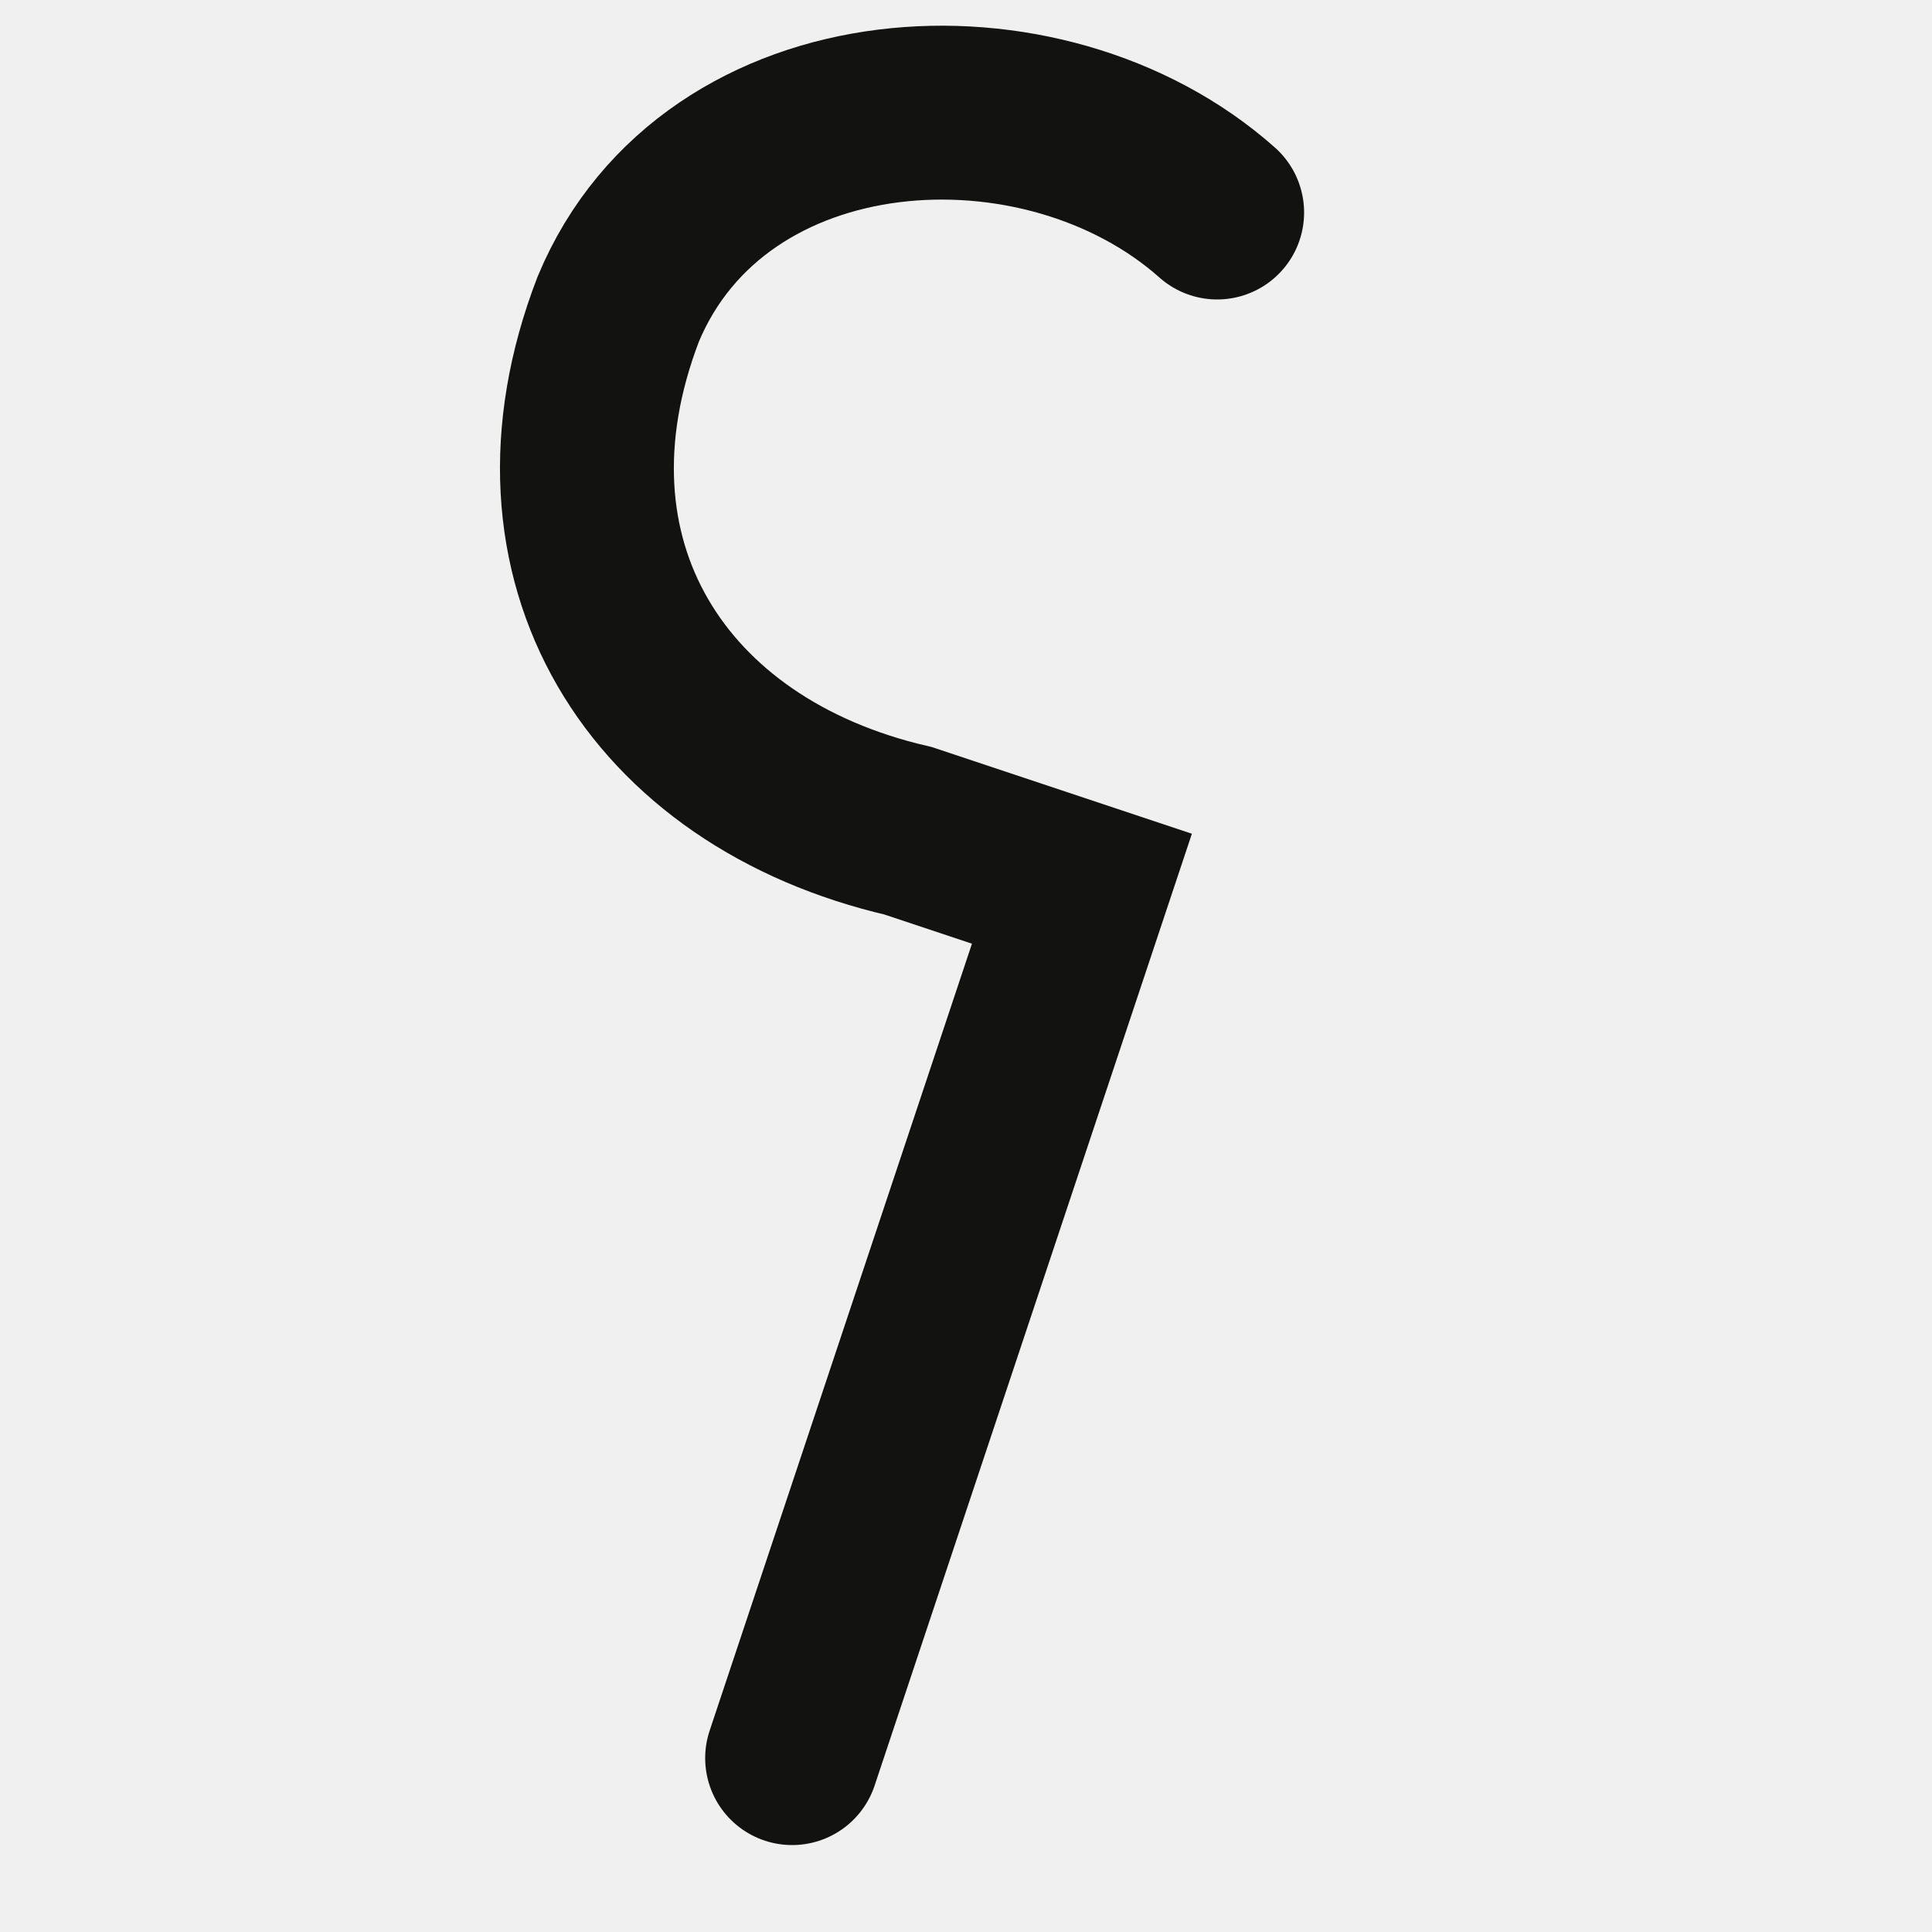
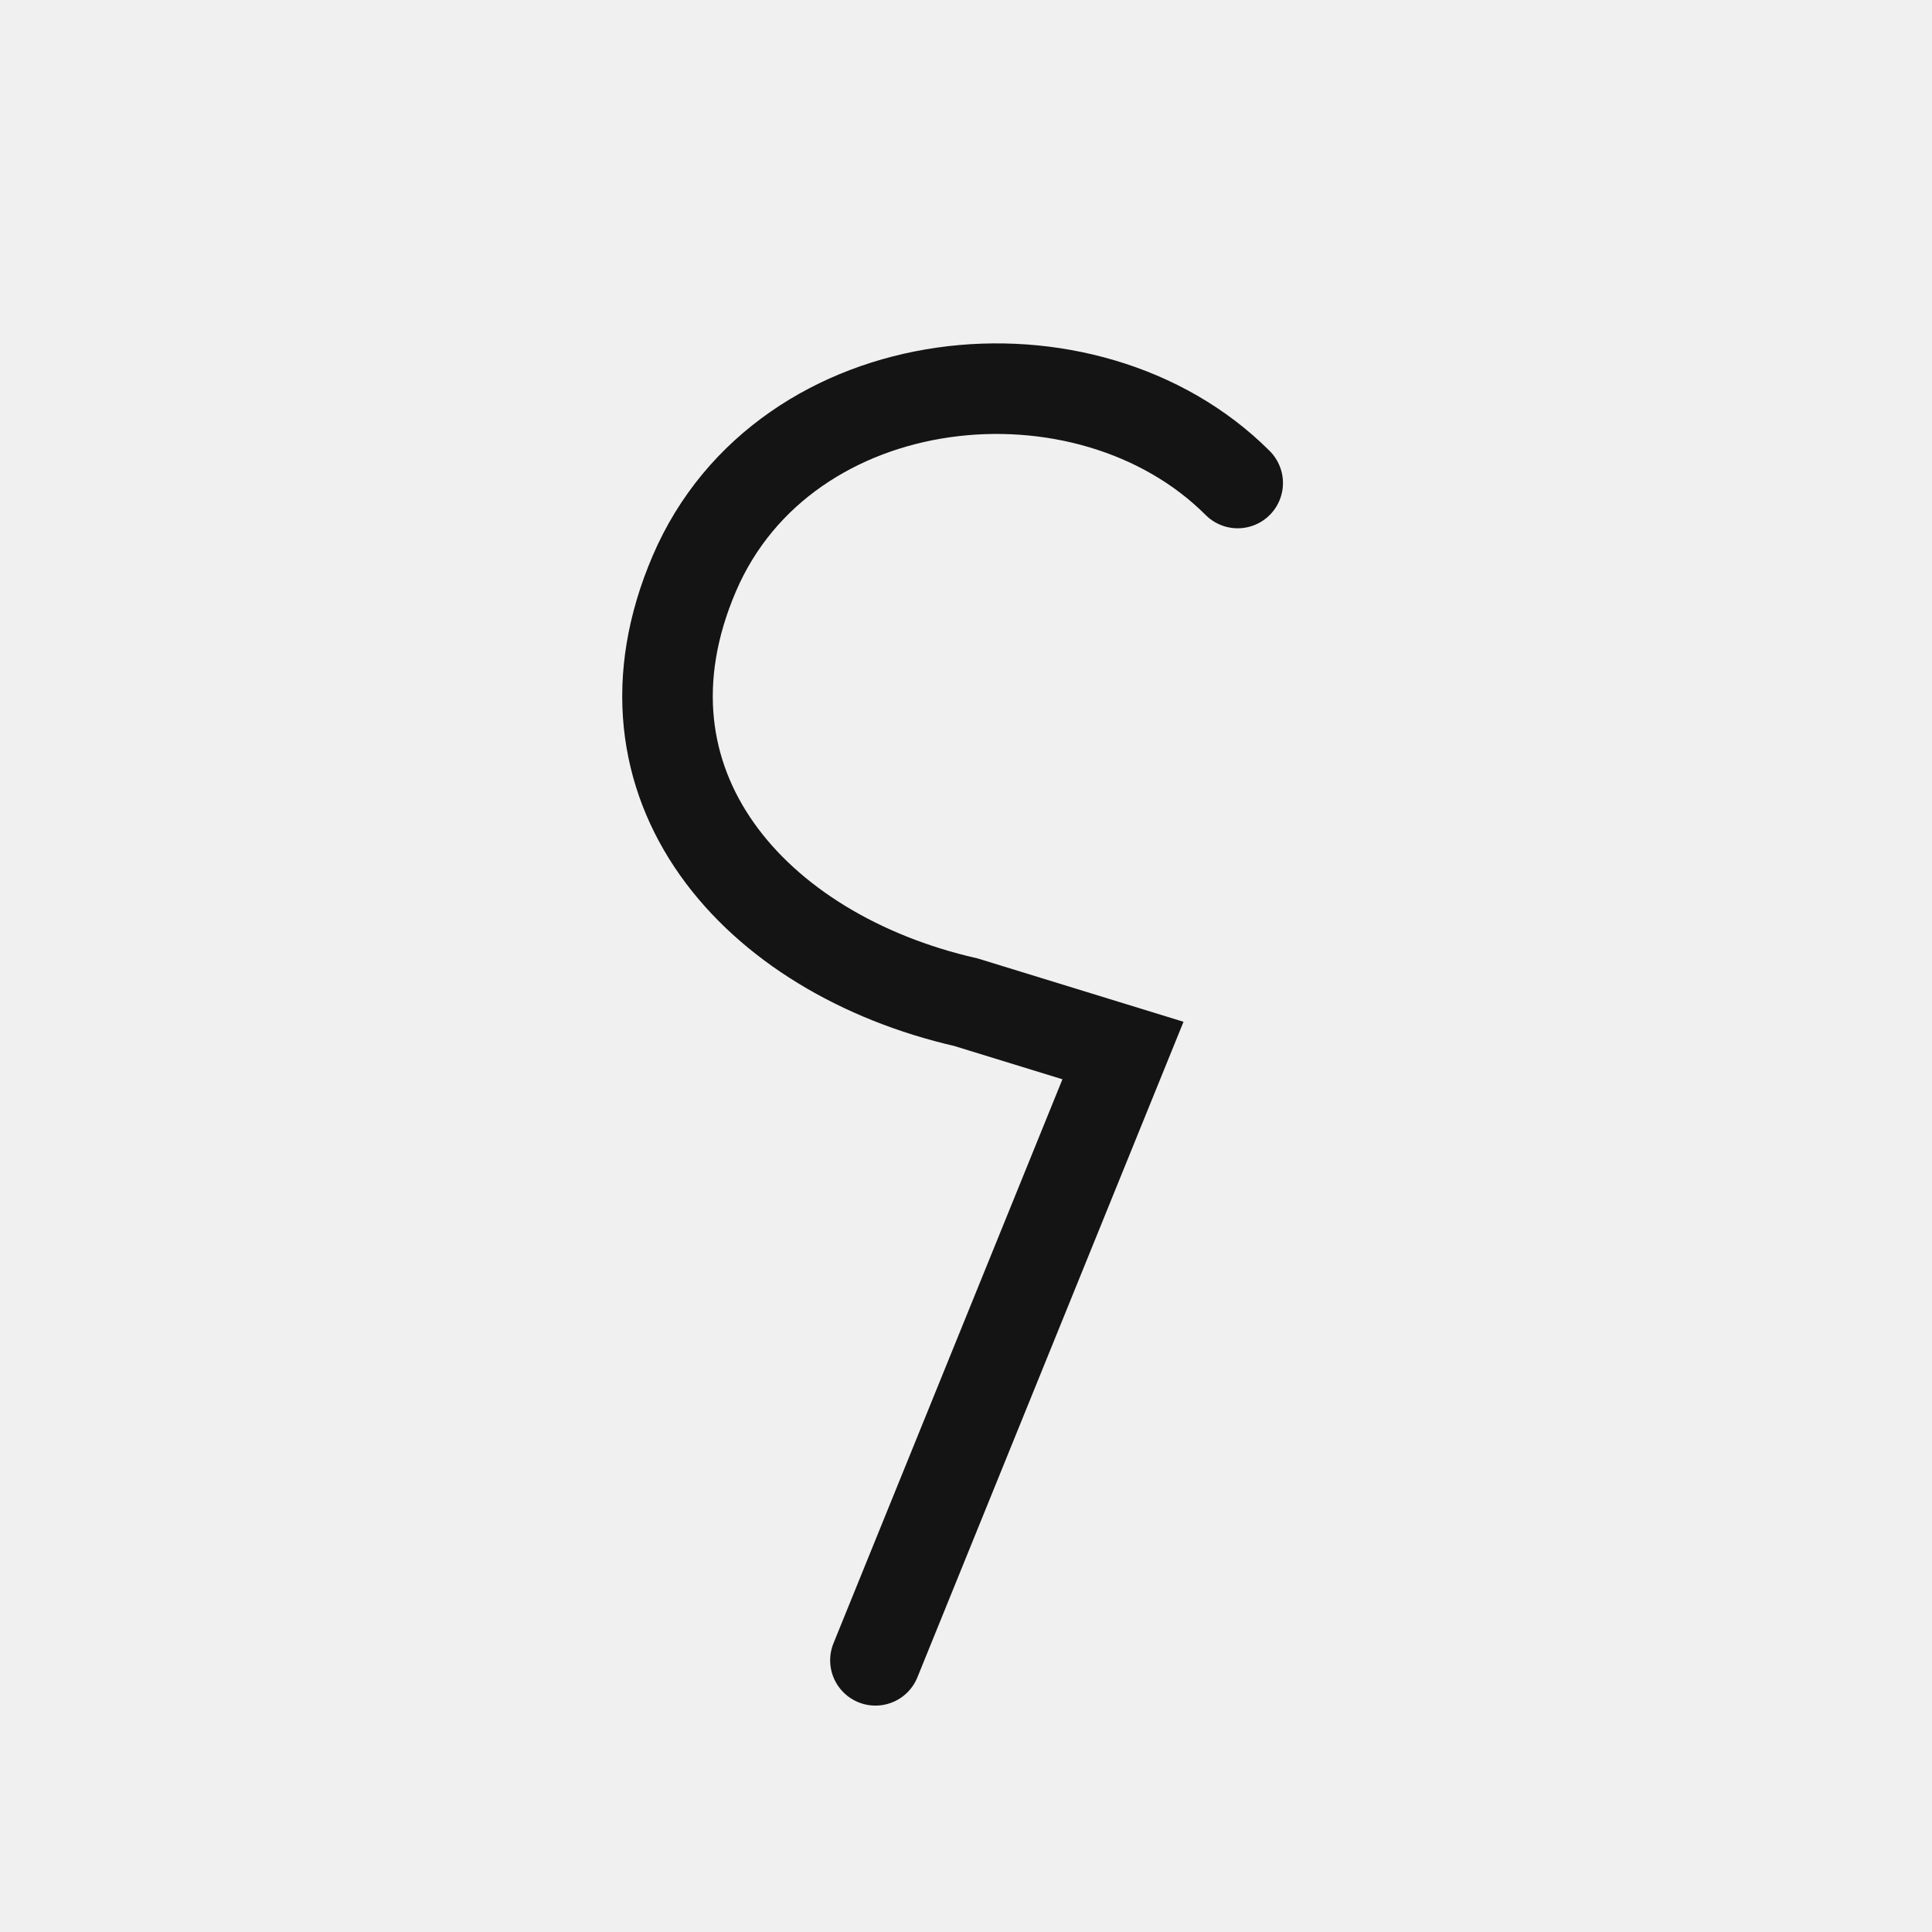
- <svg xmlns="http://www.w3.org/2000/svg" viewBox="0 0 100 100">
-   <path d="M 63 11        C 54 3, 37 4, 32 16        C 27 29, 34 40, 47 43        L 56 46        L 41 91" fill="none" stroke="#121211" stroke-width="9" stroke-linecap="round" stroke-linejoin="miter" />
+ <svg xmlns="http://www.w3.org/2000/svg" viewBox="0 0 32 32" role="img" aria-label="Sistema">
+   <path d="M 20.5 8        C 18 5.5, 13 6, 11.5 9.5        C 10 13, 12.5 15.8, 16 16.6        L 18.6 17.4        L 14.5 27.5" fill="none" stroke-width="1.5" stroke-linecap="round" stroke-linejoin="miter" />
+   <style>
+     path { stroke: #141414; }
+     @media (prefers-color-scheme: dark) {
+       path { stroke: #fff; }
+     }
+   </style>
</svg>
